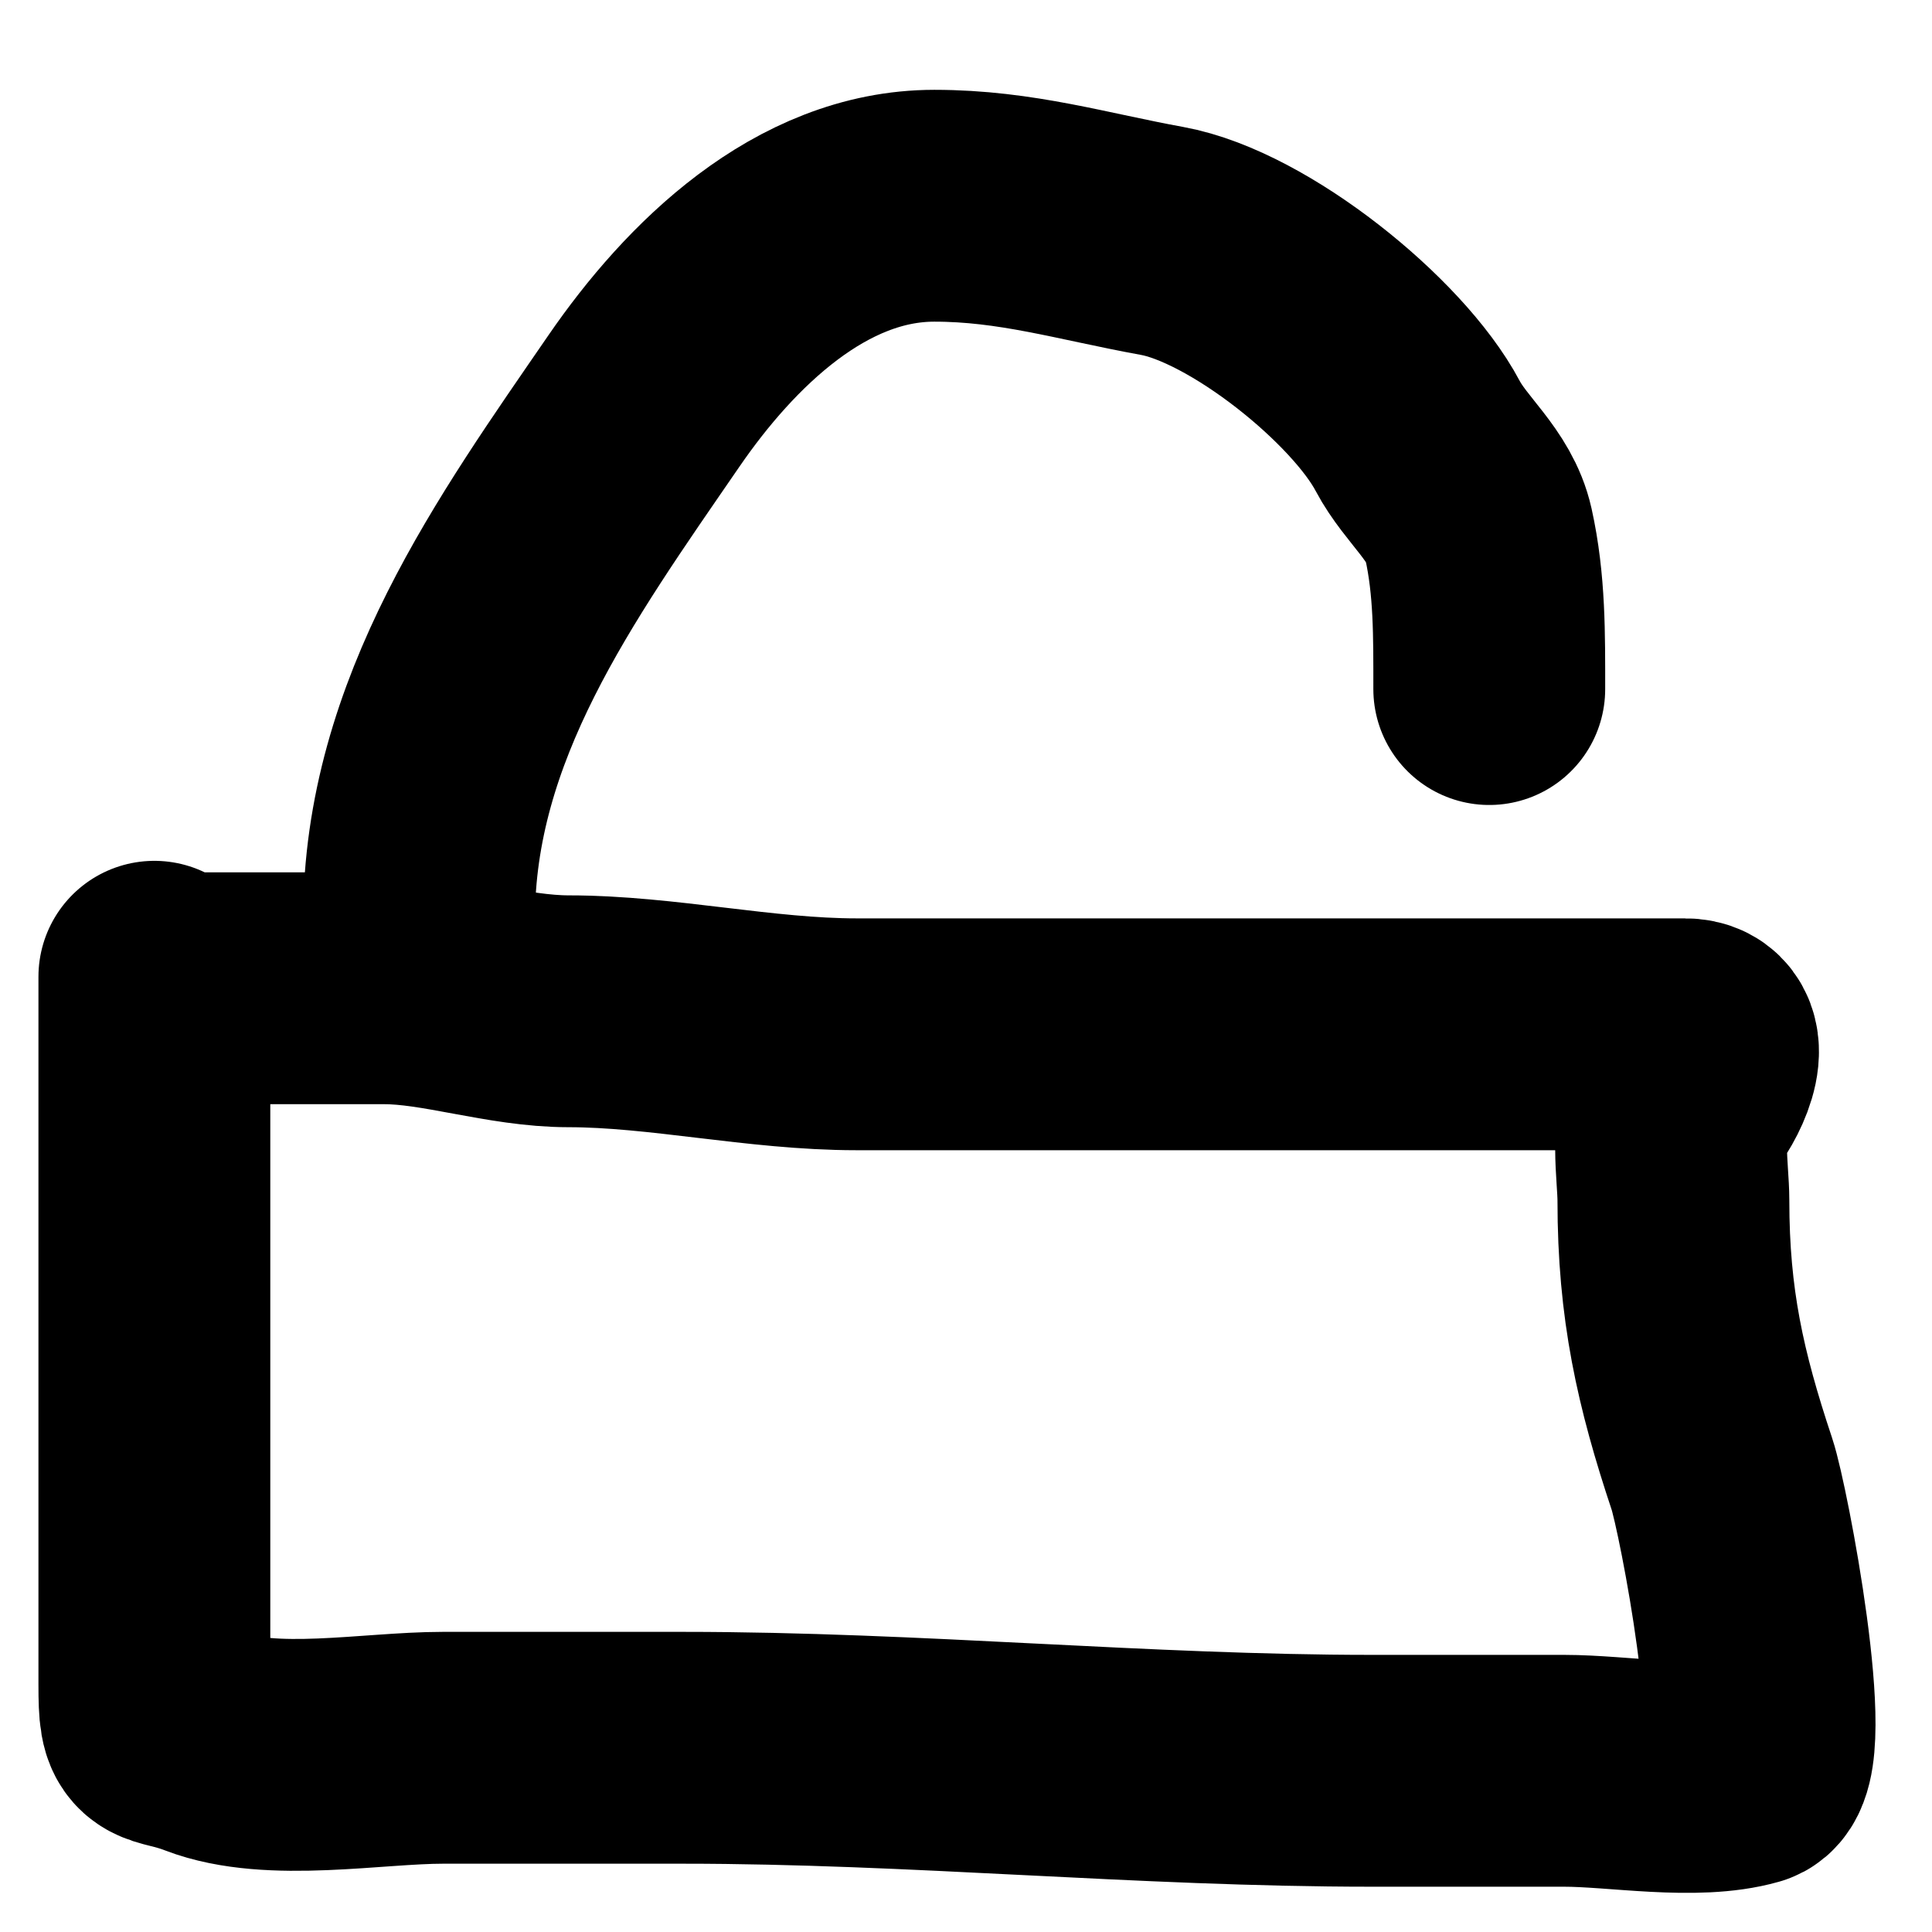
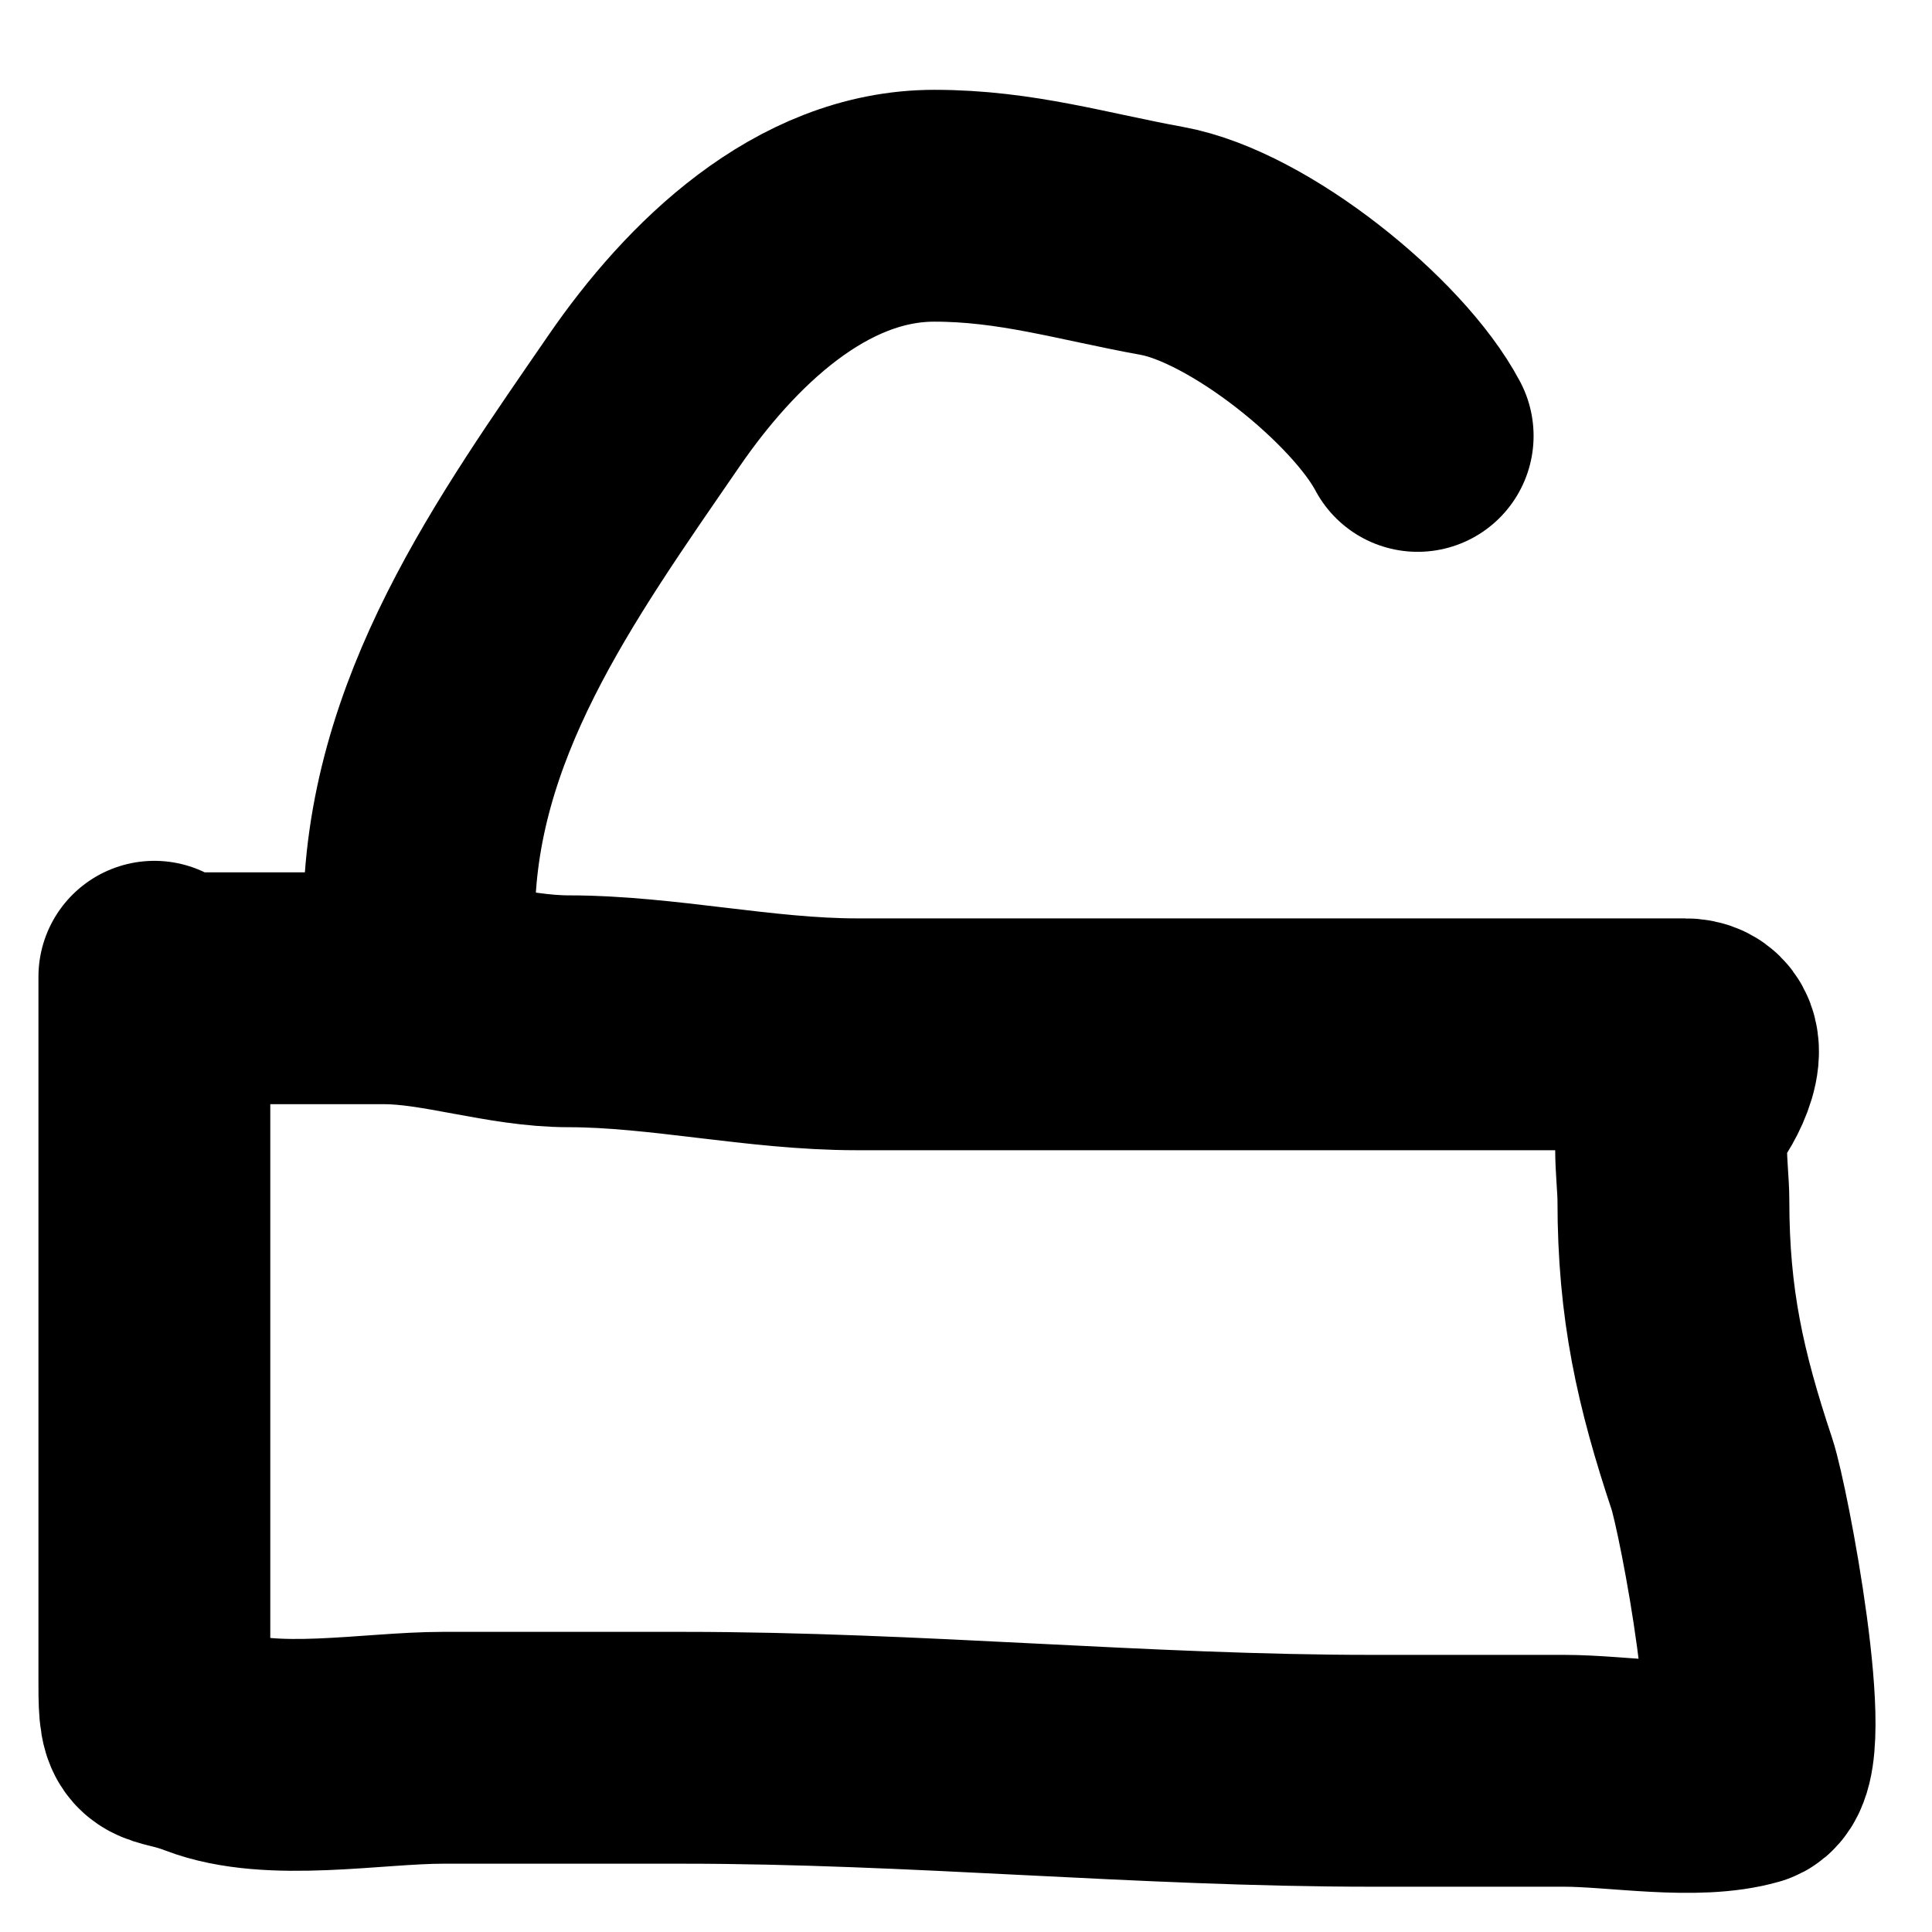
<svg xmlns="http://www.w3.org/2000/svg" viewBox="0 0 100 100" fill="none">
  <path d="M7.99 50.557C7.99 61.036 7.99 71.515 7.99 81.994C7.99 83.725 7.99 85.457 7.99 87.189C7.99 90.156 8.222 89.225 10.67 90.167C14.045 91.465 19.294 90.465 22.914 90.465C27.073 90.465 31.231 90.465 35.389 90.465C47.34 90.465 59.173 91.656 70.996 91.656C74.316 91.656 77.636 91.656 80.956 91.656C83.773 91.656 87.755 92.394 90.453 91.623C92.221 91.118 89.729 78.1 89.129 76.302C87.485 71.37 86.615 67.494 86.615 62.139C86.615 60.664 86.142 58.147 87.078 56.977C87.869 55.988 88.963 53.535 87.21 53.535C80.46 53.535 73.709 53.535 66.958 53.535C59.414 53.535 51.869 53.535 44.324 53.535C39.367 53.535 34.258 52.344 29.433 52.344C26.244 52.344 22.874 51.153 19.903 51.153C16.726 51.153 13.549 51.153 10.372 51.153" stroke="currentColor" stroke-width="12" stroke-linecap="round" />
-   <path d="M21.69 47.579C21.69 37.252 27.711 28.927 33.338 20.742C36.737 15.798 41.962 10.649 48.361 10.649C52.595 10.649 56.032 11.722 60.142 12.469C64.646 13.288 71.32 18.675 73.378 22.562C74.328 24.357 76.074 25.61 76.522 27.625C77.111 30.276 77.084 32.877 77.084 35.666" stroke="currentColor" stroke-width="12" stroke-linecap="round" />
+   <path d="M21.69 47.579C21.69 37.252 27.711 28.927 33.338 20.742C36.737 15.798 41.962 10.649 48.361 10.649C52.595 10.649 56.032 11.722 60.142 12.469C64.646 13.288 71.32 18.675 73.378 22.562" stroke="currentColor" stroke-width="12" stroke-linecap="round" />
</svg>
